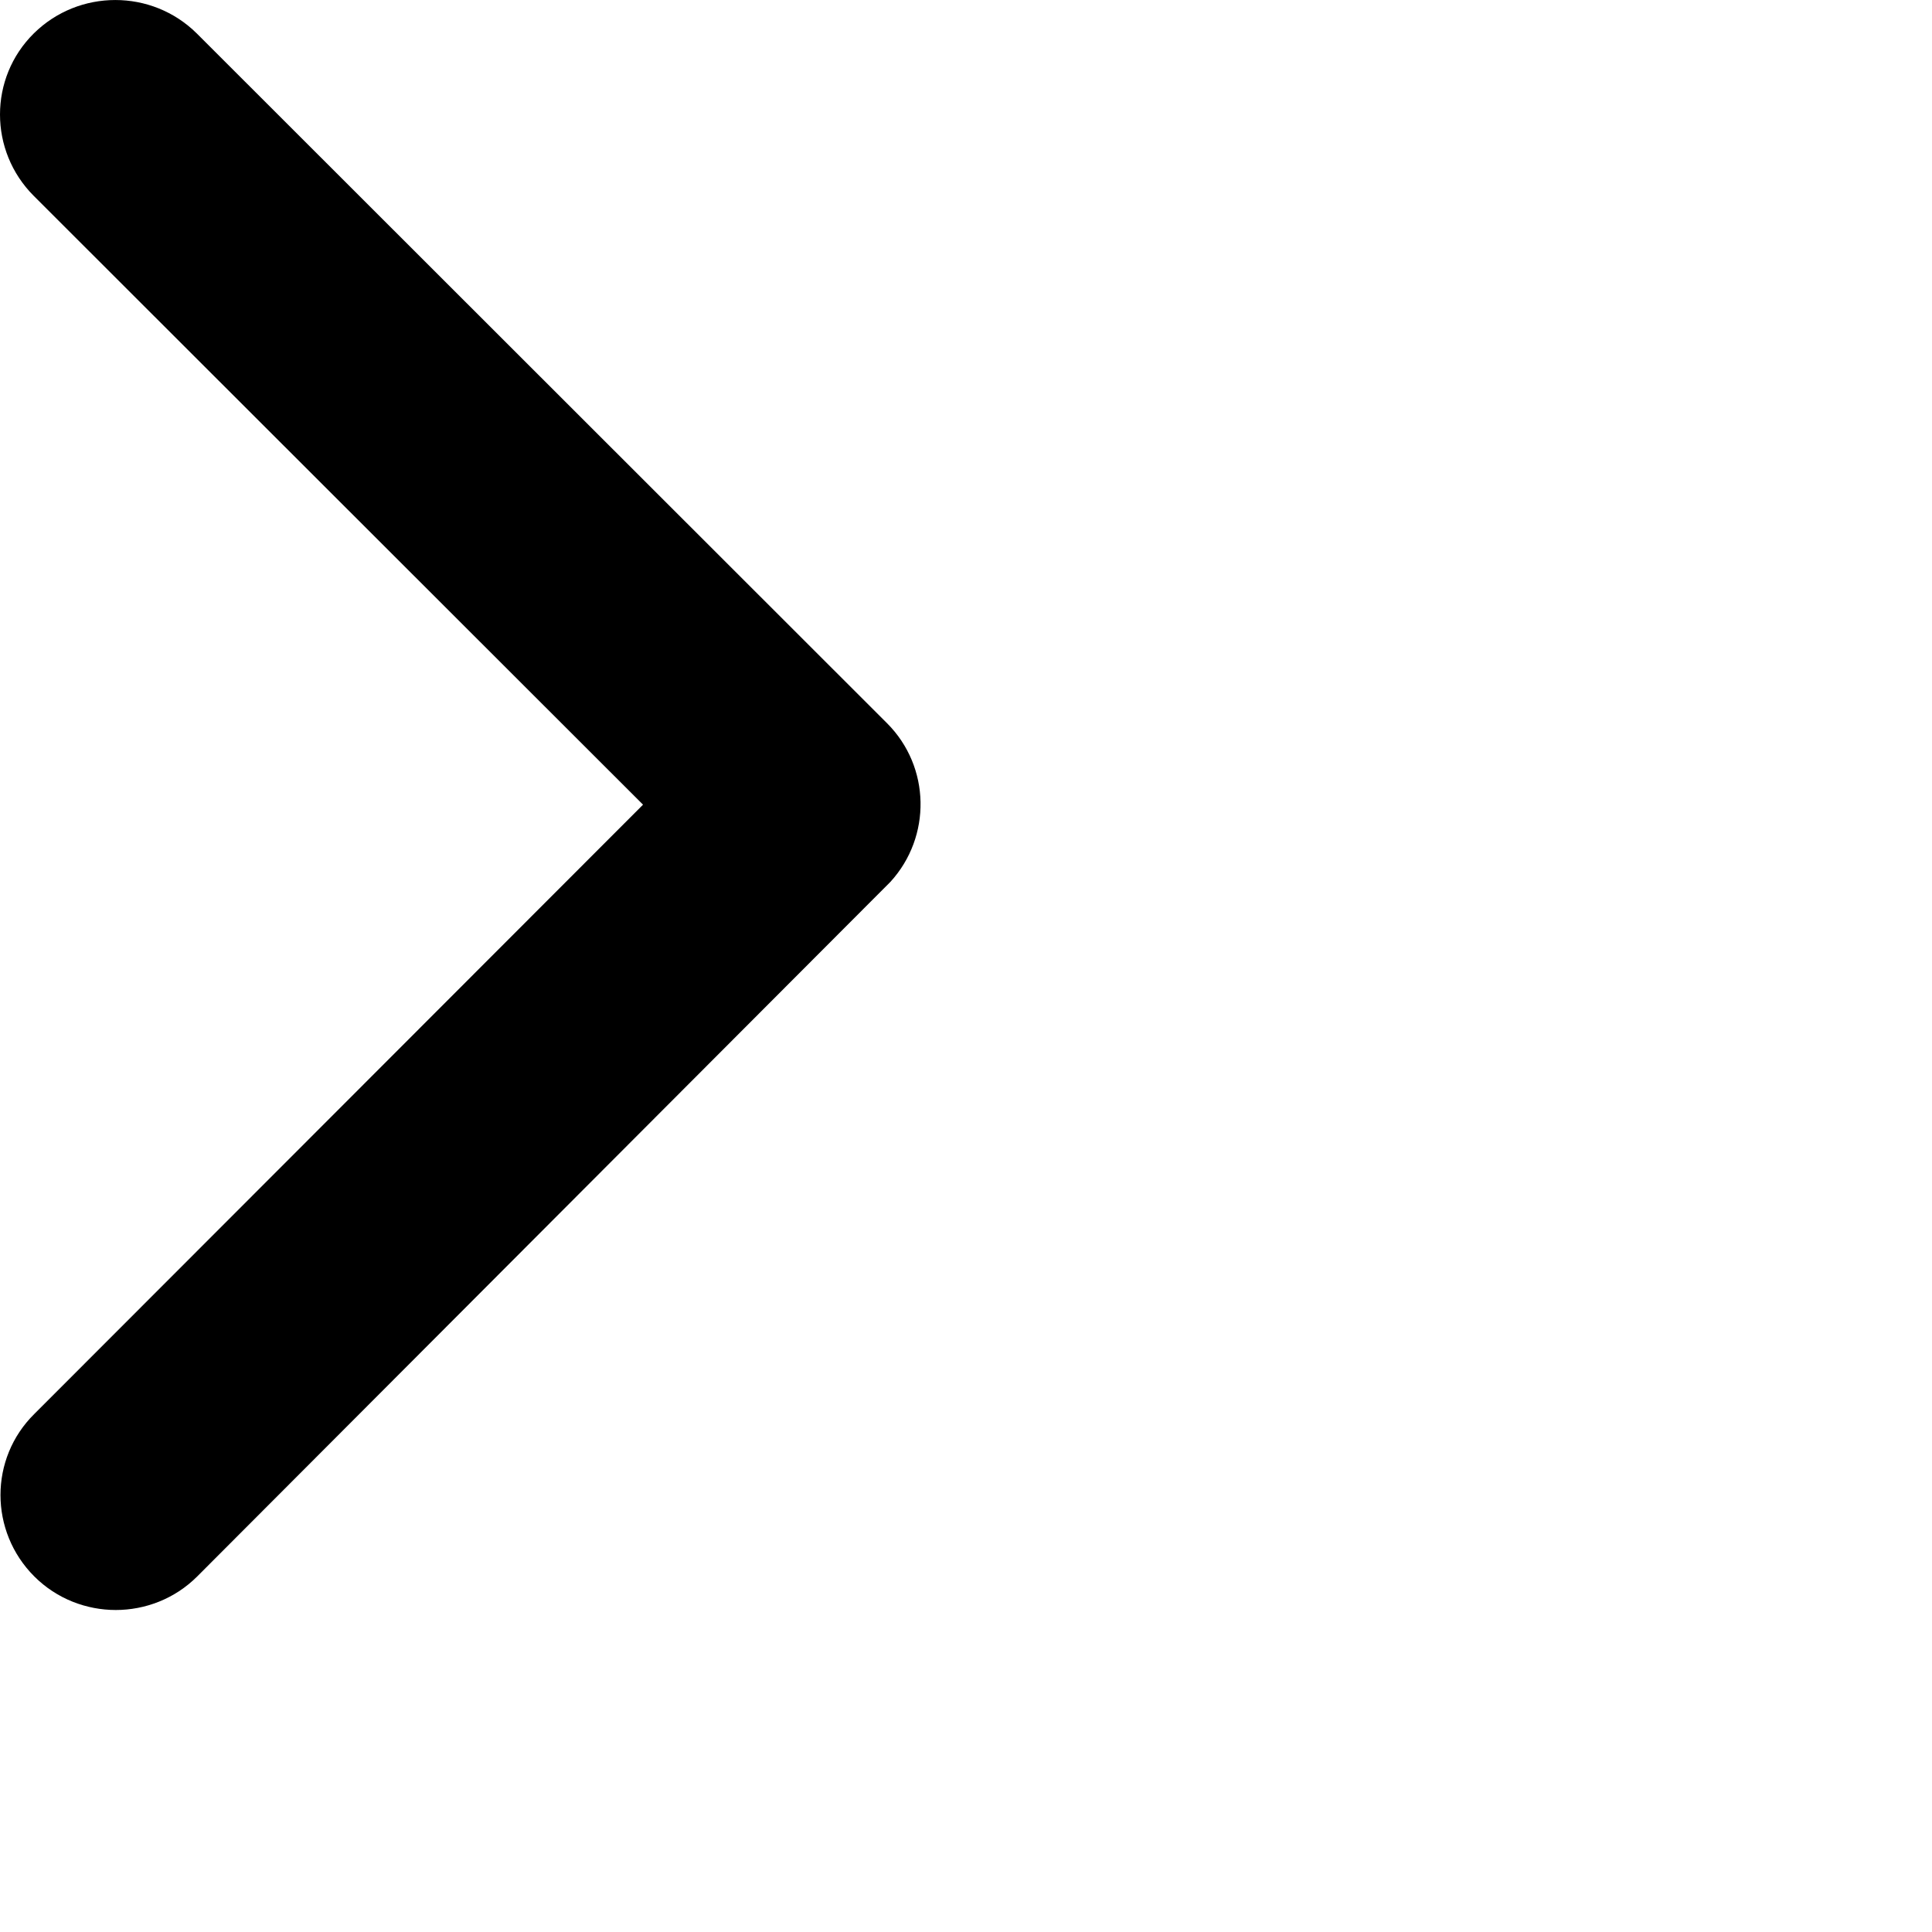
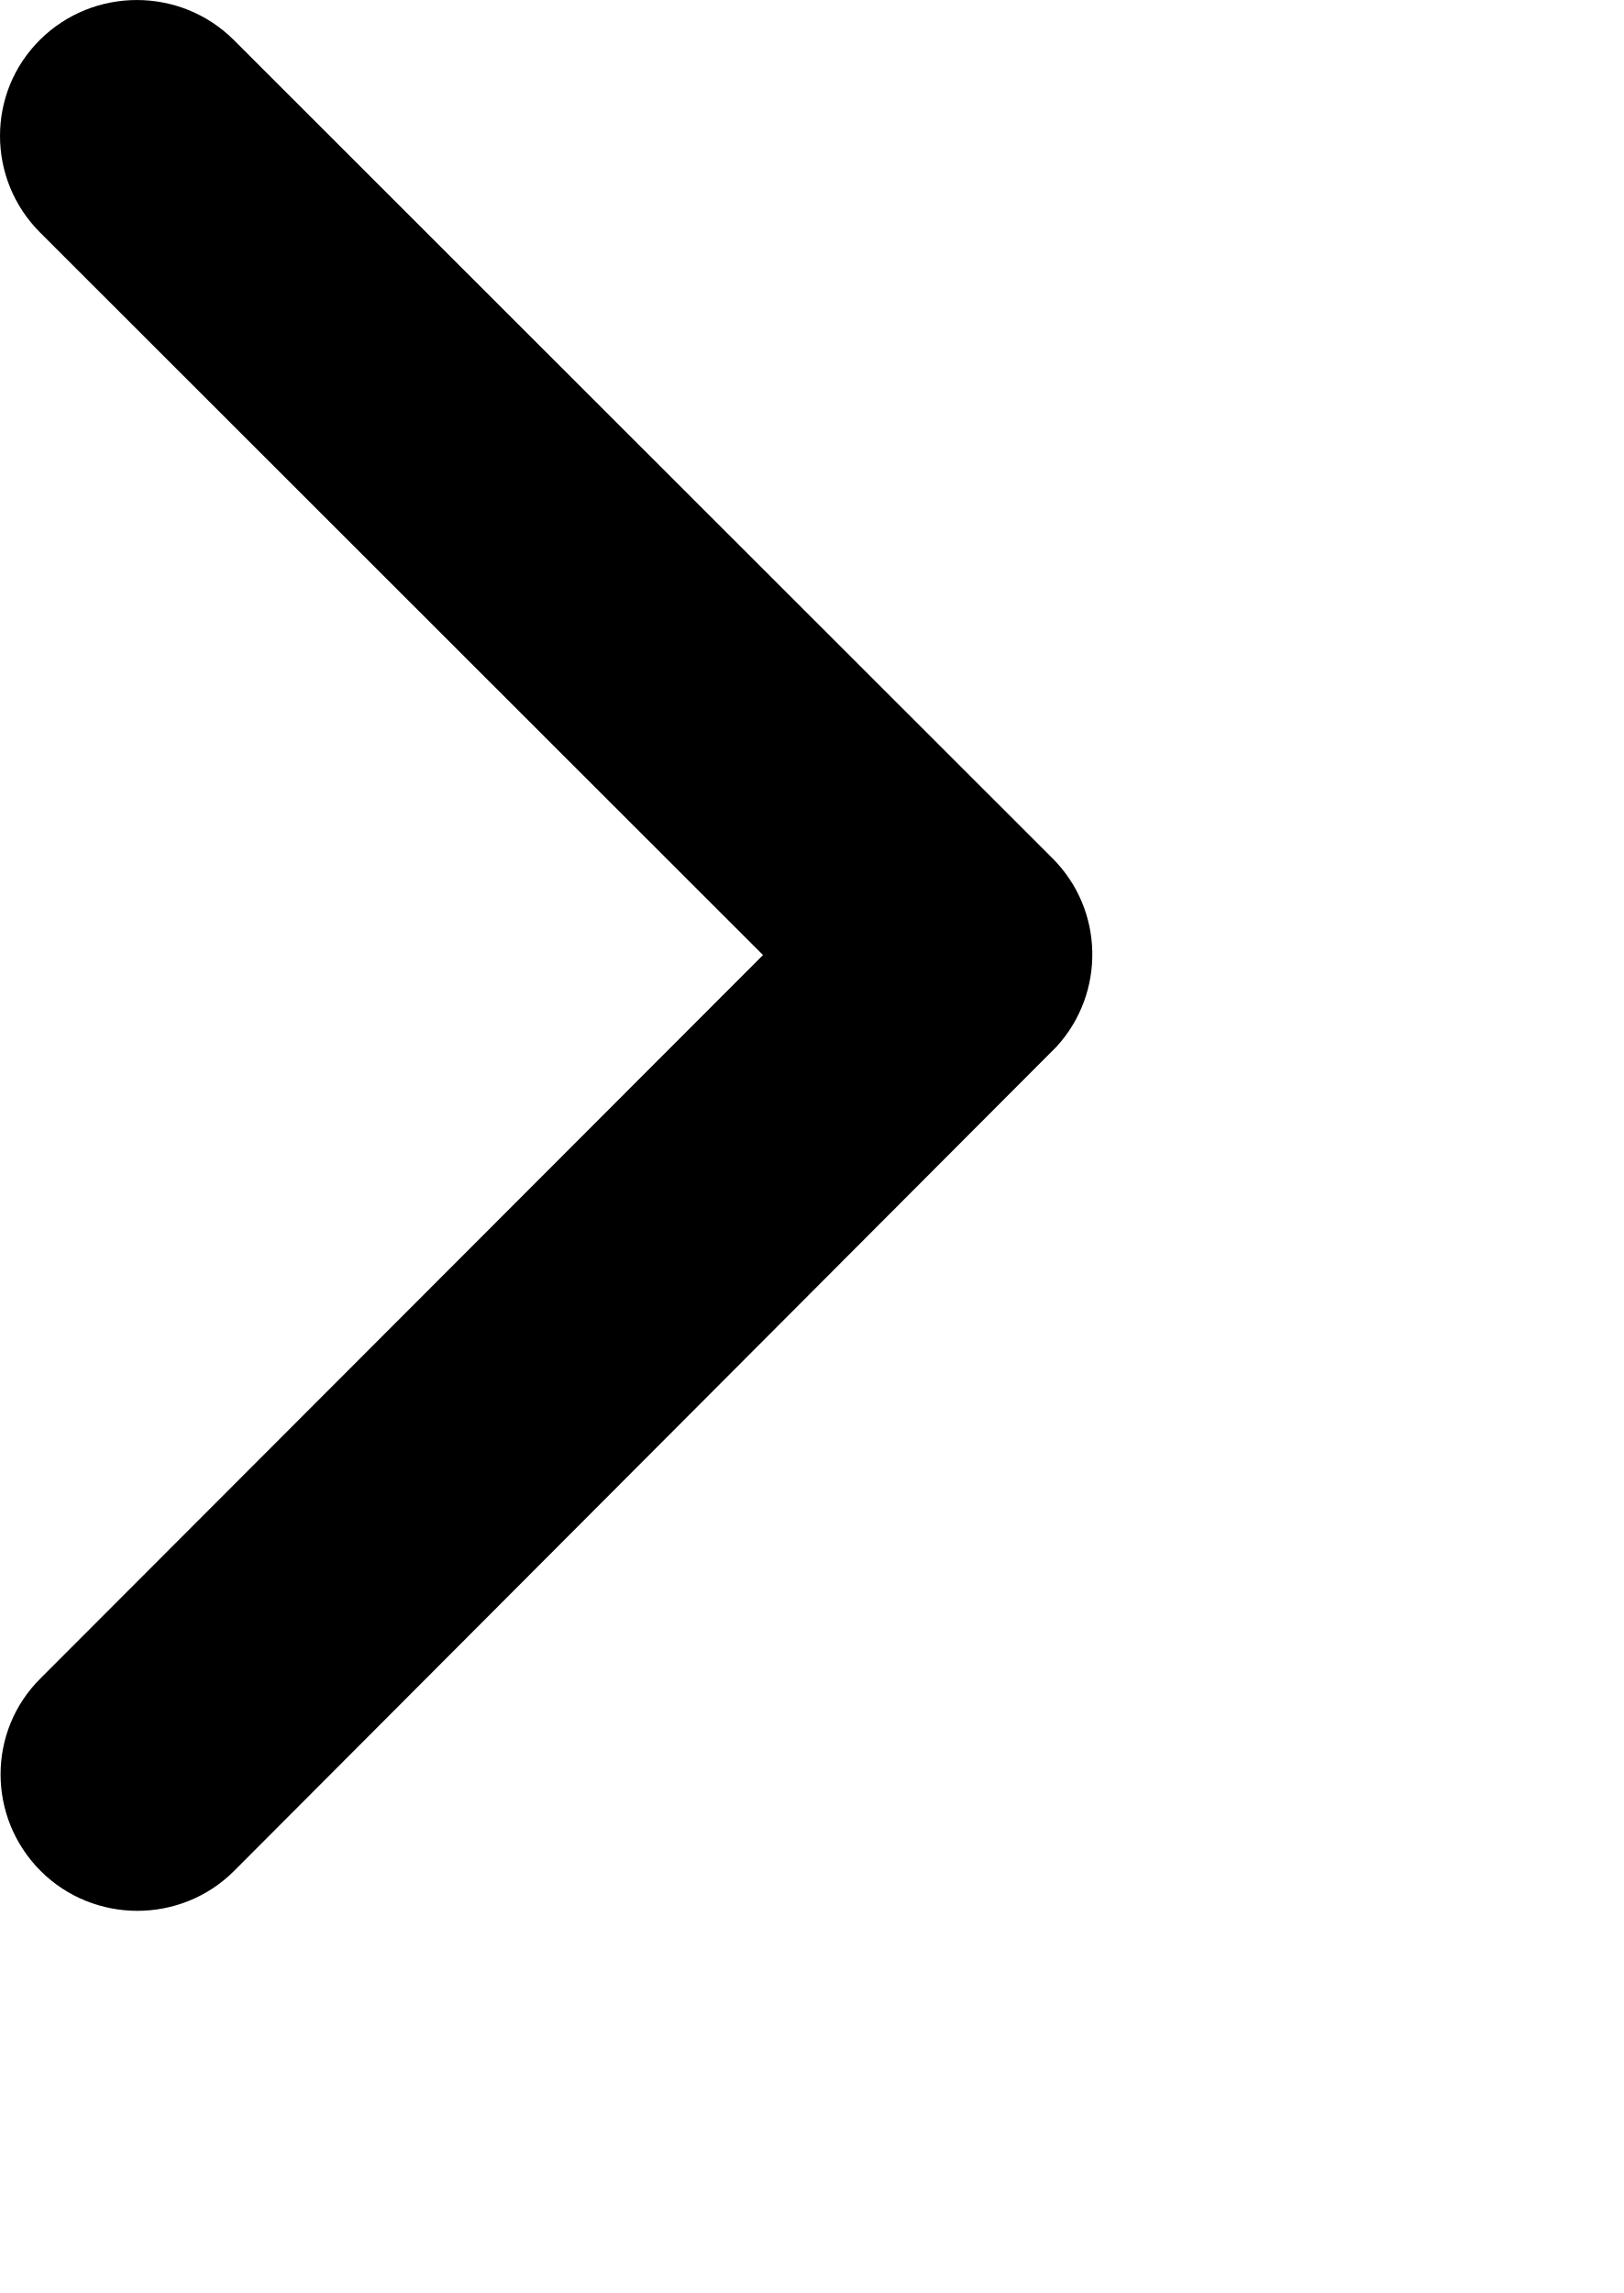
- <svg xmlns="http://www.w3.org/2000/svg" width="24px" height="24px" viewBox="0 0 24 24" version="1.1">
+ <svg xmlns="http://www.w3.org/2000/svg" width="17px" height="24px" viewBox="0 0 17 24" version="1.1">
  <path d="M7.988,9.996 L0.42,2.434 C-0.14,1.874 -0.14,0.969 0.42,0.415 C0.98,-0.138 1.885,-0.138 2.444,0.415 L11.019,8.984 C11.561,9.526 11.573,10.395 11.061,10.955 L2.45,19.583 C2.17,19.863 1.801,20 1.438,20 C1.075,20 0.706,19.863 0.426,19.583 C-0.134,19.023 -0.134,18.118 0.426,17.565 L7.988,9.996 Z" id="path-1" />
</svg>
